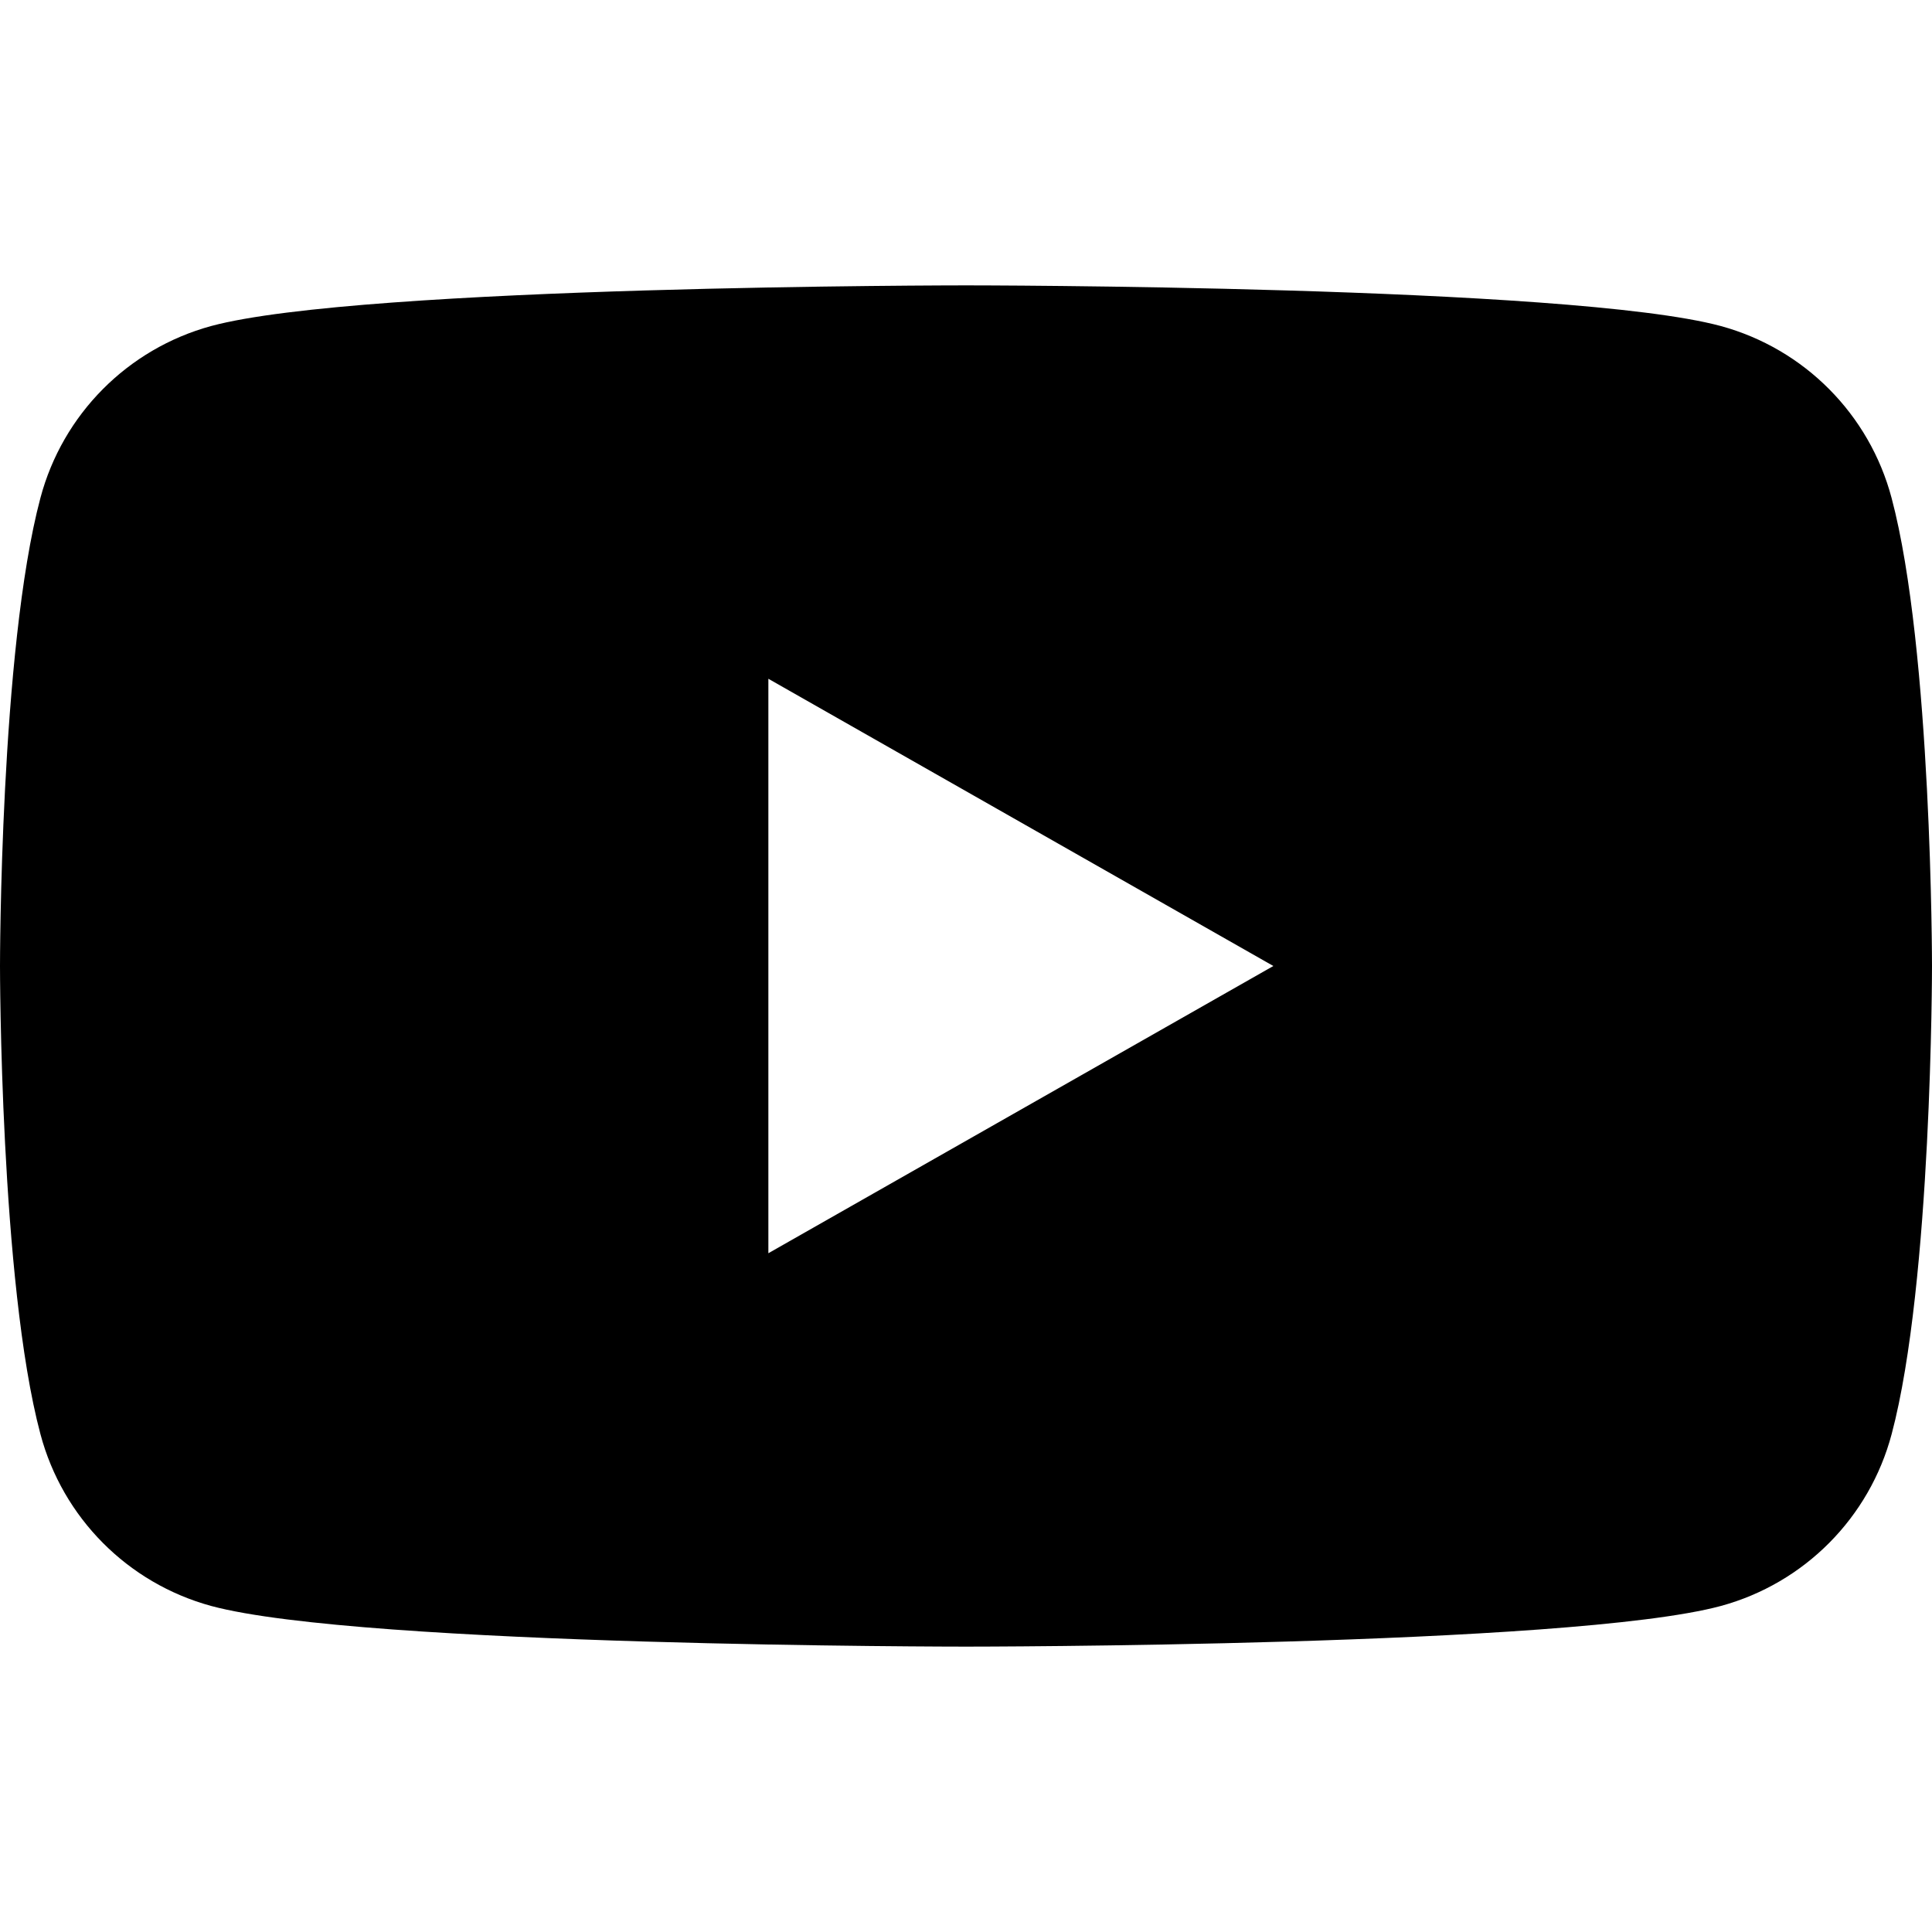
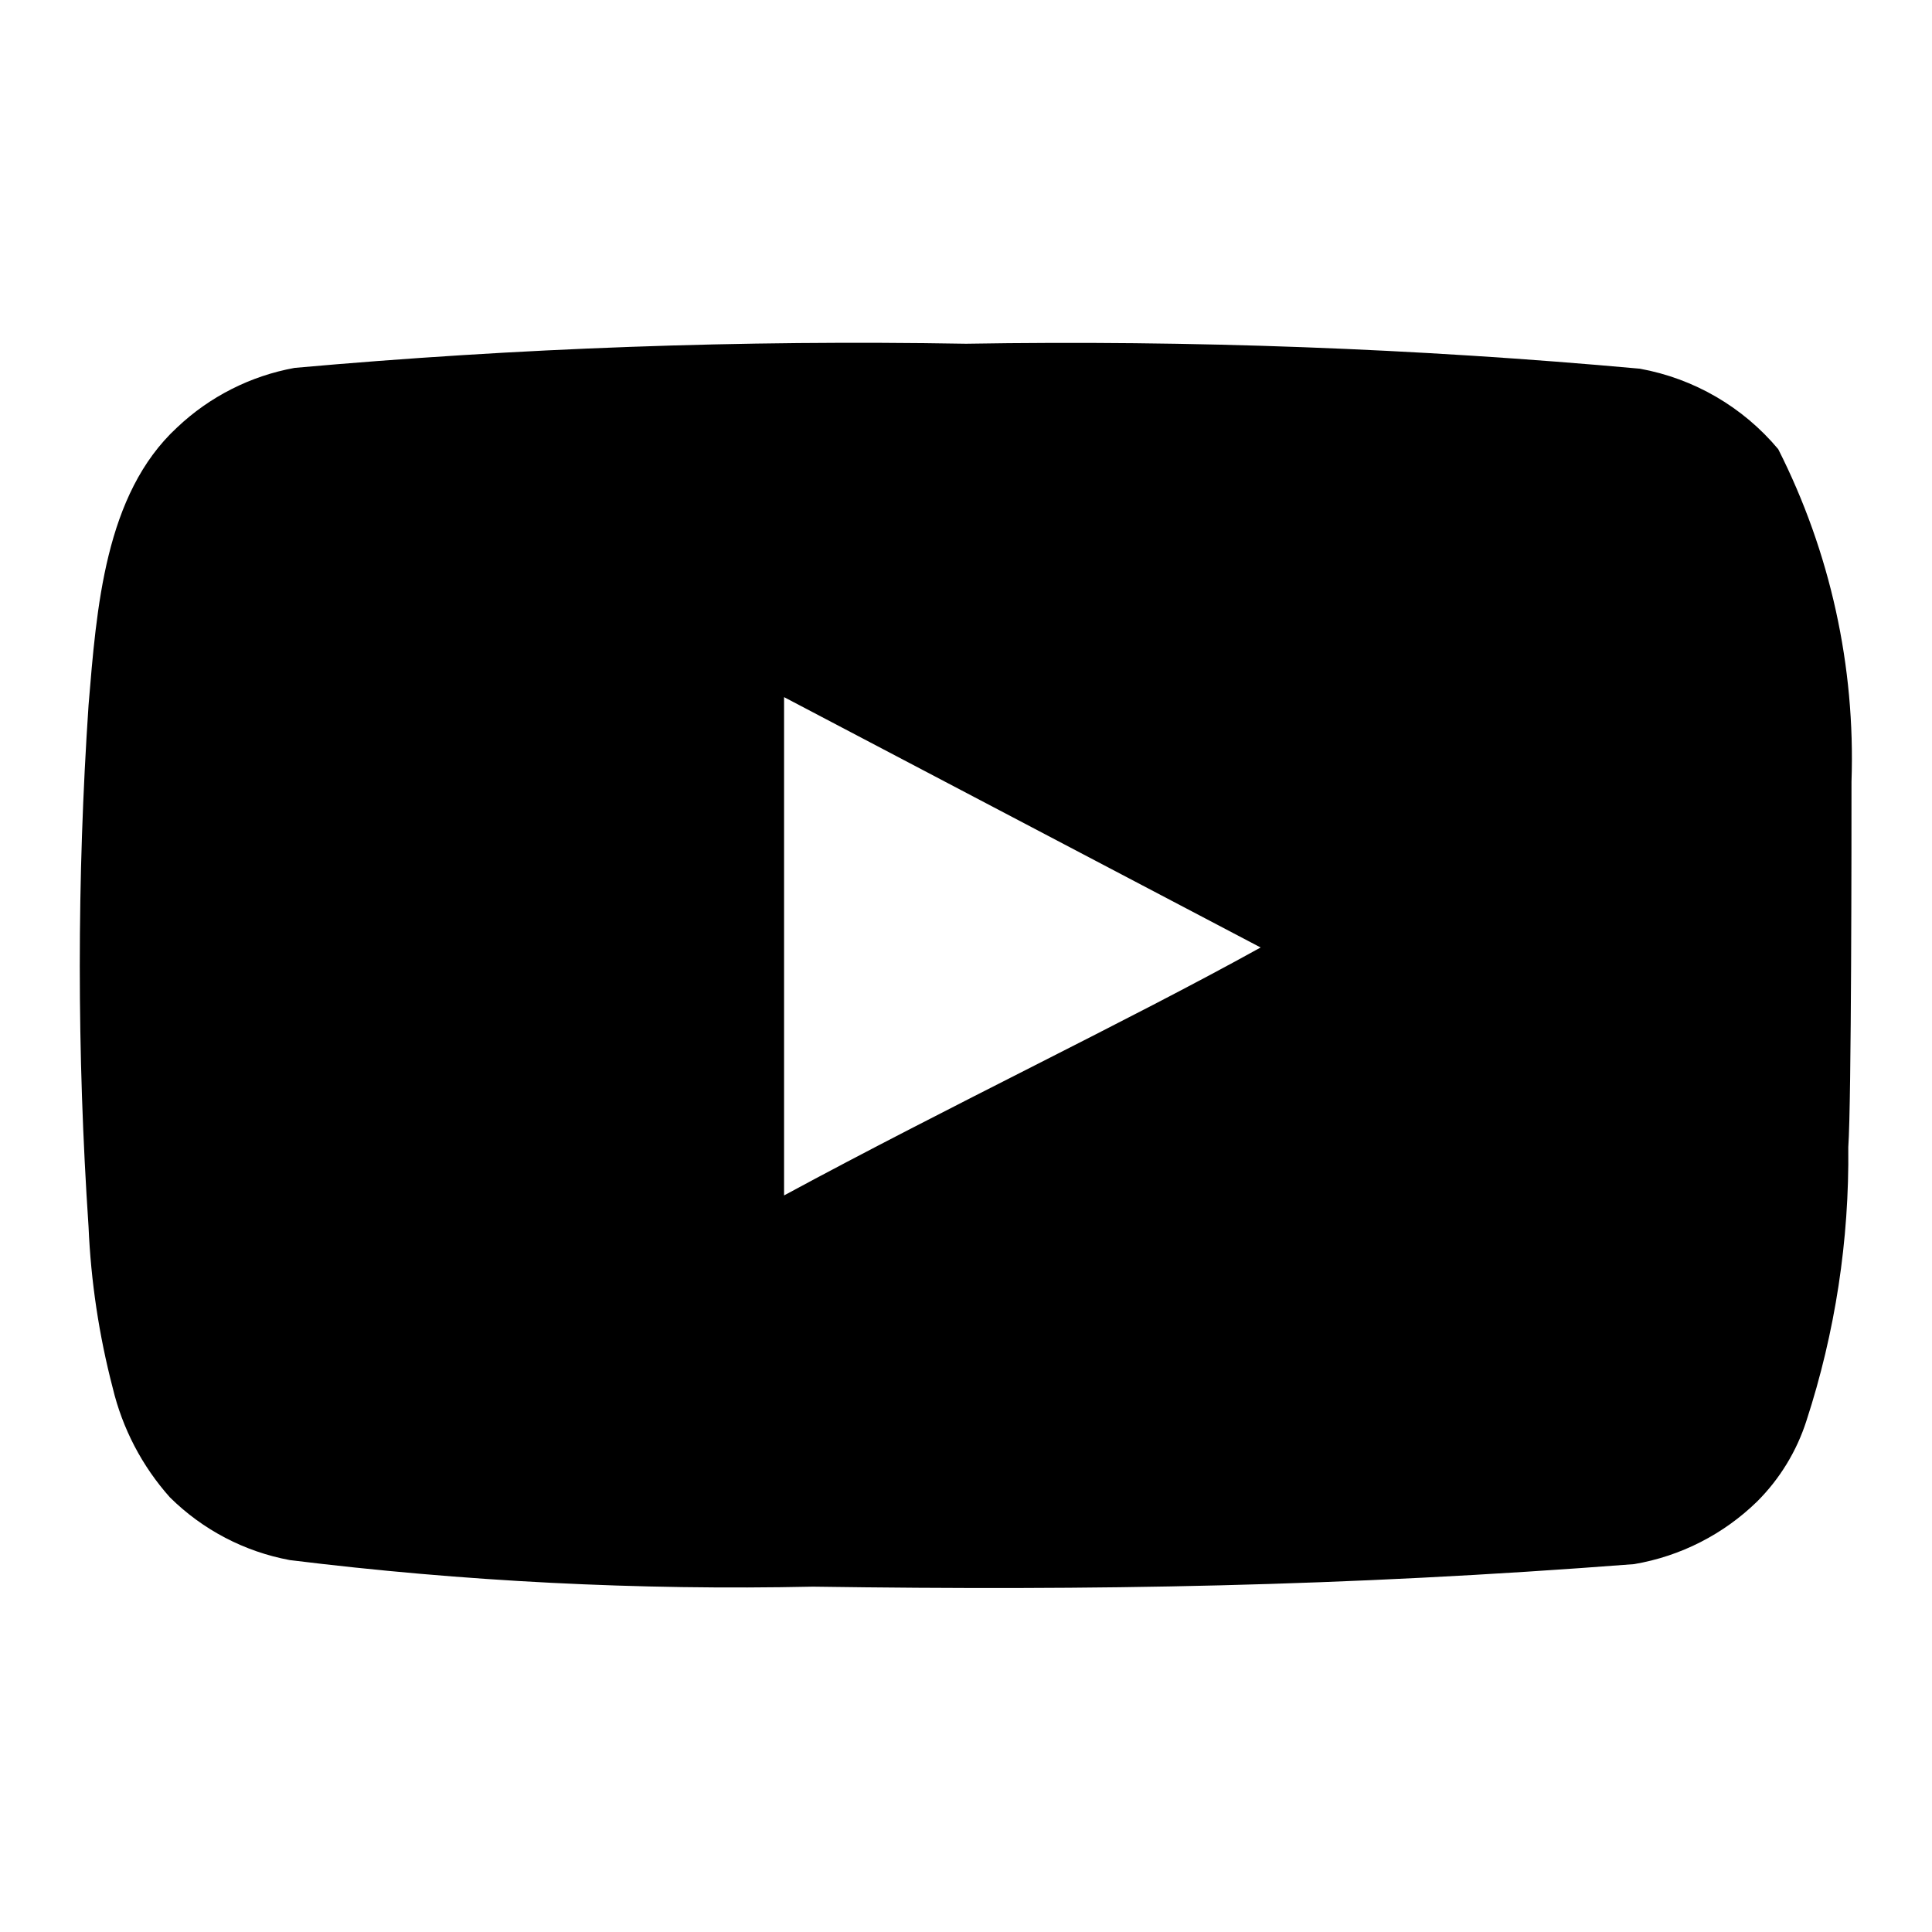
- <svg xmlns="http://www.w3.org/2000/svg" viewBox="0 0 24 24" fill="currentColor">
-   <path d="M23.498 6.186a3.016 3.016 0 0 0-2.122-2.136C19.505 3.545 12 3.545 12 3.545s-7.505 0-9.377.505A3.017 3.017 0 0 0 .502 6.186C0 8.07 0 12 0 12s0 3.93.502 5.814a3.016 3.016 0 0 0 2.122 2.136c1.871.505 9.376.505 9.376.505s7.505 0 9.377-.505a3.015 3.015 0 0 0 2.122-2.136C24 15.93 24 12 24 12s0-3.93-.502-5.814zM9.545 15.568V8.432L15.818 12l-6.273 3.568z" />
+ <svg xmlns="http://www.w3.org/2000/svg" fill="#000000" width="800px" height="800px" viewBox="0 0 24 24" data-name="Layer 1">
+   <path d="M23,9.71a8.5,8.5,0,0,0-.91-4.13,2.92,2.92,0,0,0-1.72-1A78.36,78.36,0,0,0,12,4.27a78.45,78.45,0,0,0-8.34.3,2.87,2.87,0,0,0-1.46.74c-.9.83-1,2.25-1.1,3.45a48.29,48.29,0,0,0,0,6.48,9.55,9.55,0,0,0,.3,2,3.14,3.14,0,0,0,.71,1.36,2.86,2.86,0,0,0,1.49.78,45.18,45.18,0,0,0,6.5.33c3.5.05,6.57,0,10.2-.28a2.88,2.88,0,0,0,1.53-.78,2.49,2.49,0,0,0,.61-1,10.58,10.58,0,0,0,.52-3.4C23,13.69,23,10.31,23,9.71ZM9.74,14.85V8.66l5.92,3.11C14,12.69,11.81,13.73,9.74,14.85Z" />
</svg>
